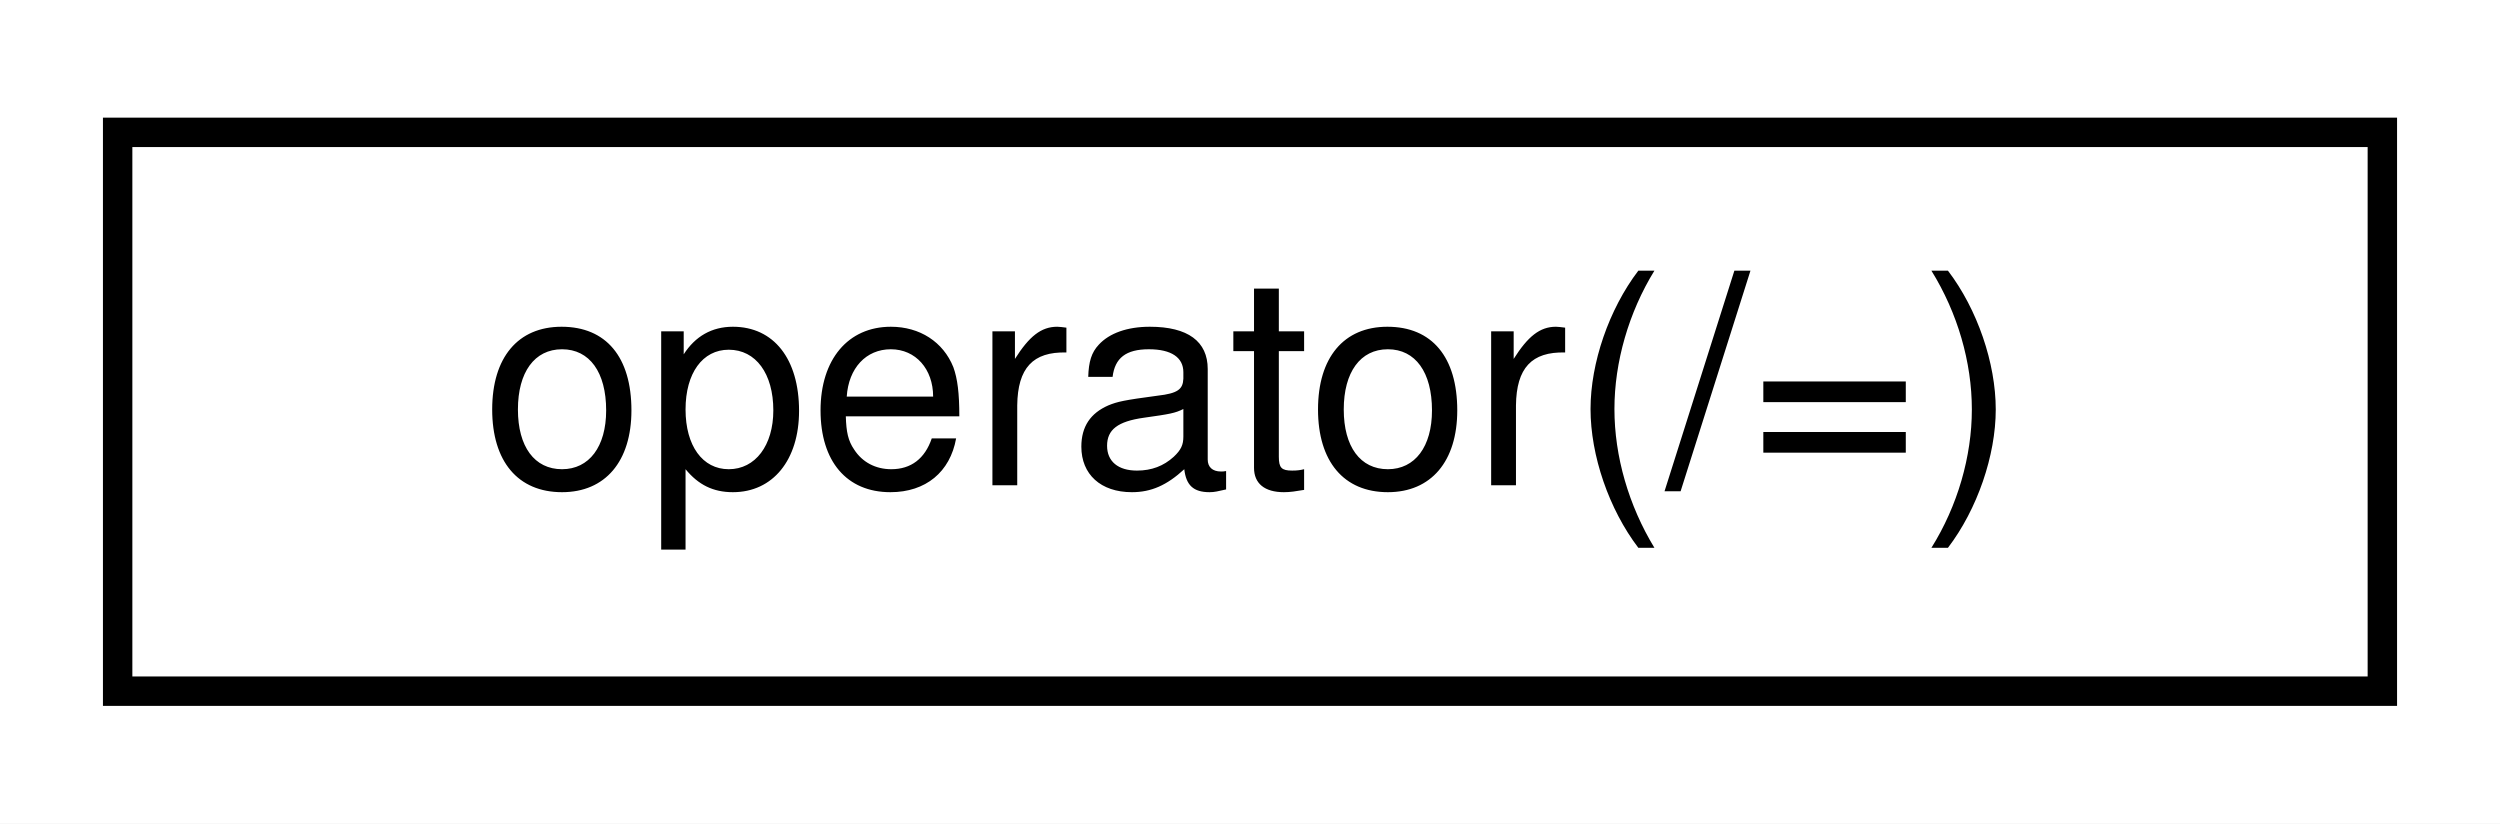
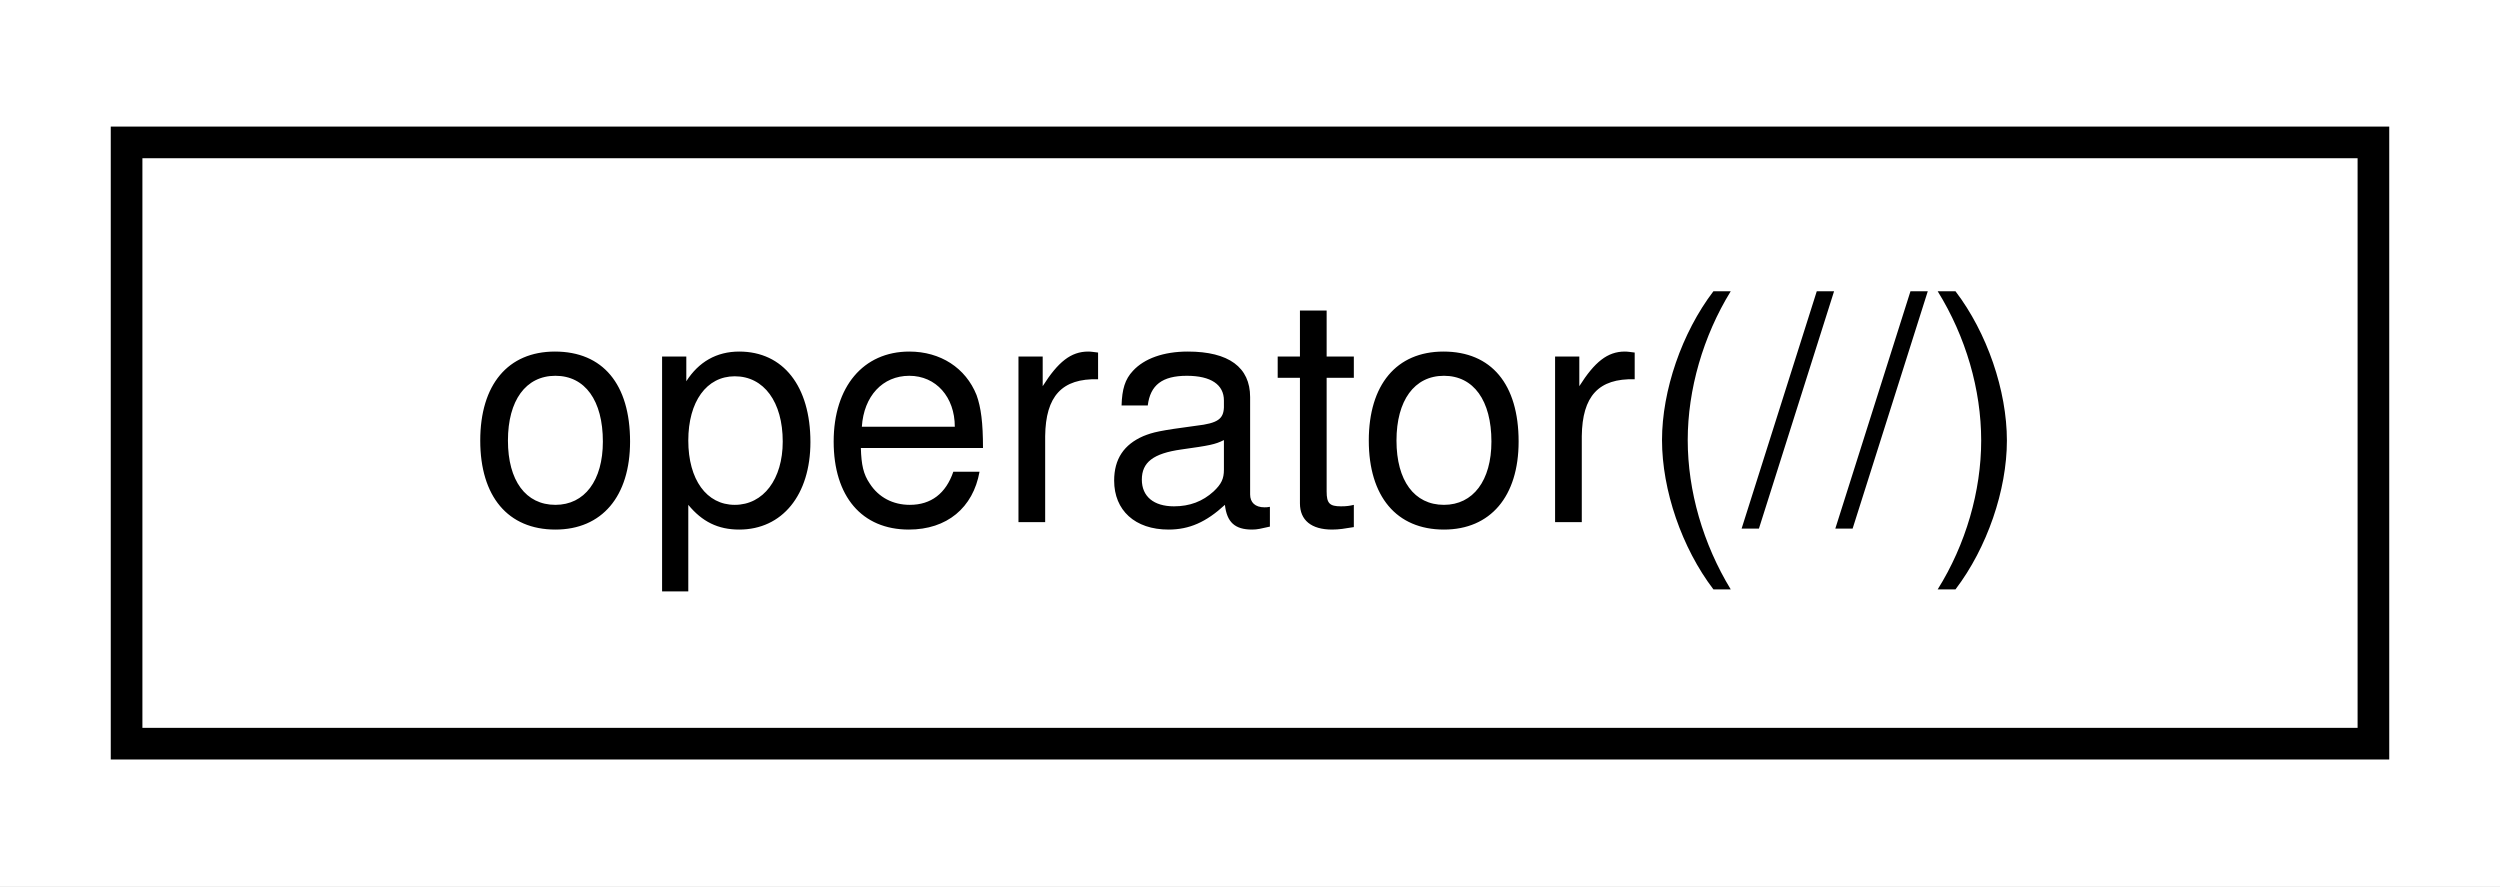
- <svg xmlns="http://www.w3.org/2000/svg" xmlns:xlink="http://www.w3.org/1999/xlink" width="85pt" height="28pt" viewBox="0.00 0.00 85.00 28.00">
+ <svg xmlns="http://www.w3.org/2000/svg" xmlns:xlink="http://www.w3.org/1999/xlink" width="79pt" height="28pt" viewBox="0.00 0.00 79.00 28.00">
  <g id="graph0" class="graph" transform="scale(1 1) rotate(0) translate(4 24)">
-     <polygon fill="white" stroke="transparent" points="-4,4 -4,-24 81,-24 81,4 -4,4" />
+     <polygon fill="white" stroke="transparent" points="-4,4 -4,-24 75,-24 75,4 -4,4" />
    <g id="node1" class="node">
      <g id="a_node1">
-         <a xlink:href="group__time__manager__mod.html#interfacetime__manager__mod_1_1operator_07_2_0a_08" target="_top" xlink:title="Operator override interface for use with time_type.">
-           <polygon fill="white" stroke="black" points="0,-0.5 0,-19.5 77,-19.5 77,-0.5 0,-0.5" />
-           <text text-anchor="middle" x="38.5" y="-7.5" font-family="Helvetica,sans-Serif" font-size="10.00">operator(/=)</text>
+         <a xlink:href="group__time__manager__mod.html#interfacetime__manager__mod_1_1operator_07_2_2_08" target="_top" xlink:title="Operator override interface for use with time_type.">
+           <polygon fill="white" stroke="black" points="0,-0.5 0,-19.5 71,-19.5 71,-0.5 0,-0.5" />
+           <text text-anchor="middle" x="35.5" y="-7.5" font-family="Helvetica,sans-Serif" font-size="10.00">operator(//)</text>
        </a>
      </g>
    </g>
  </g>
</svg>
